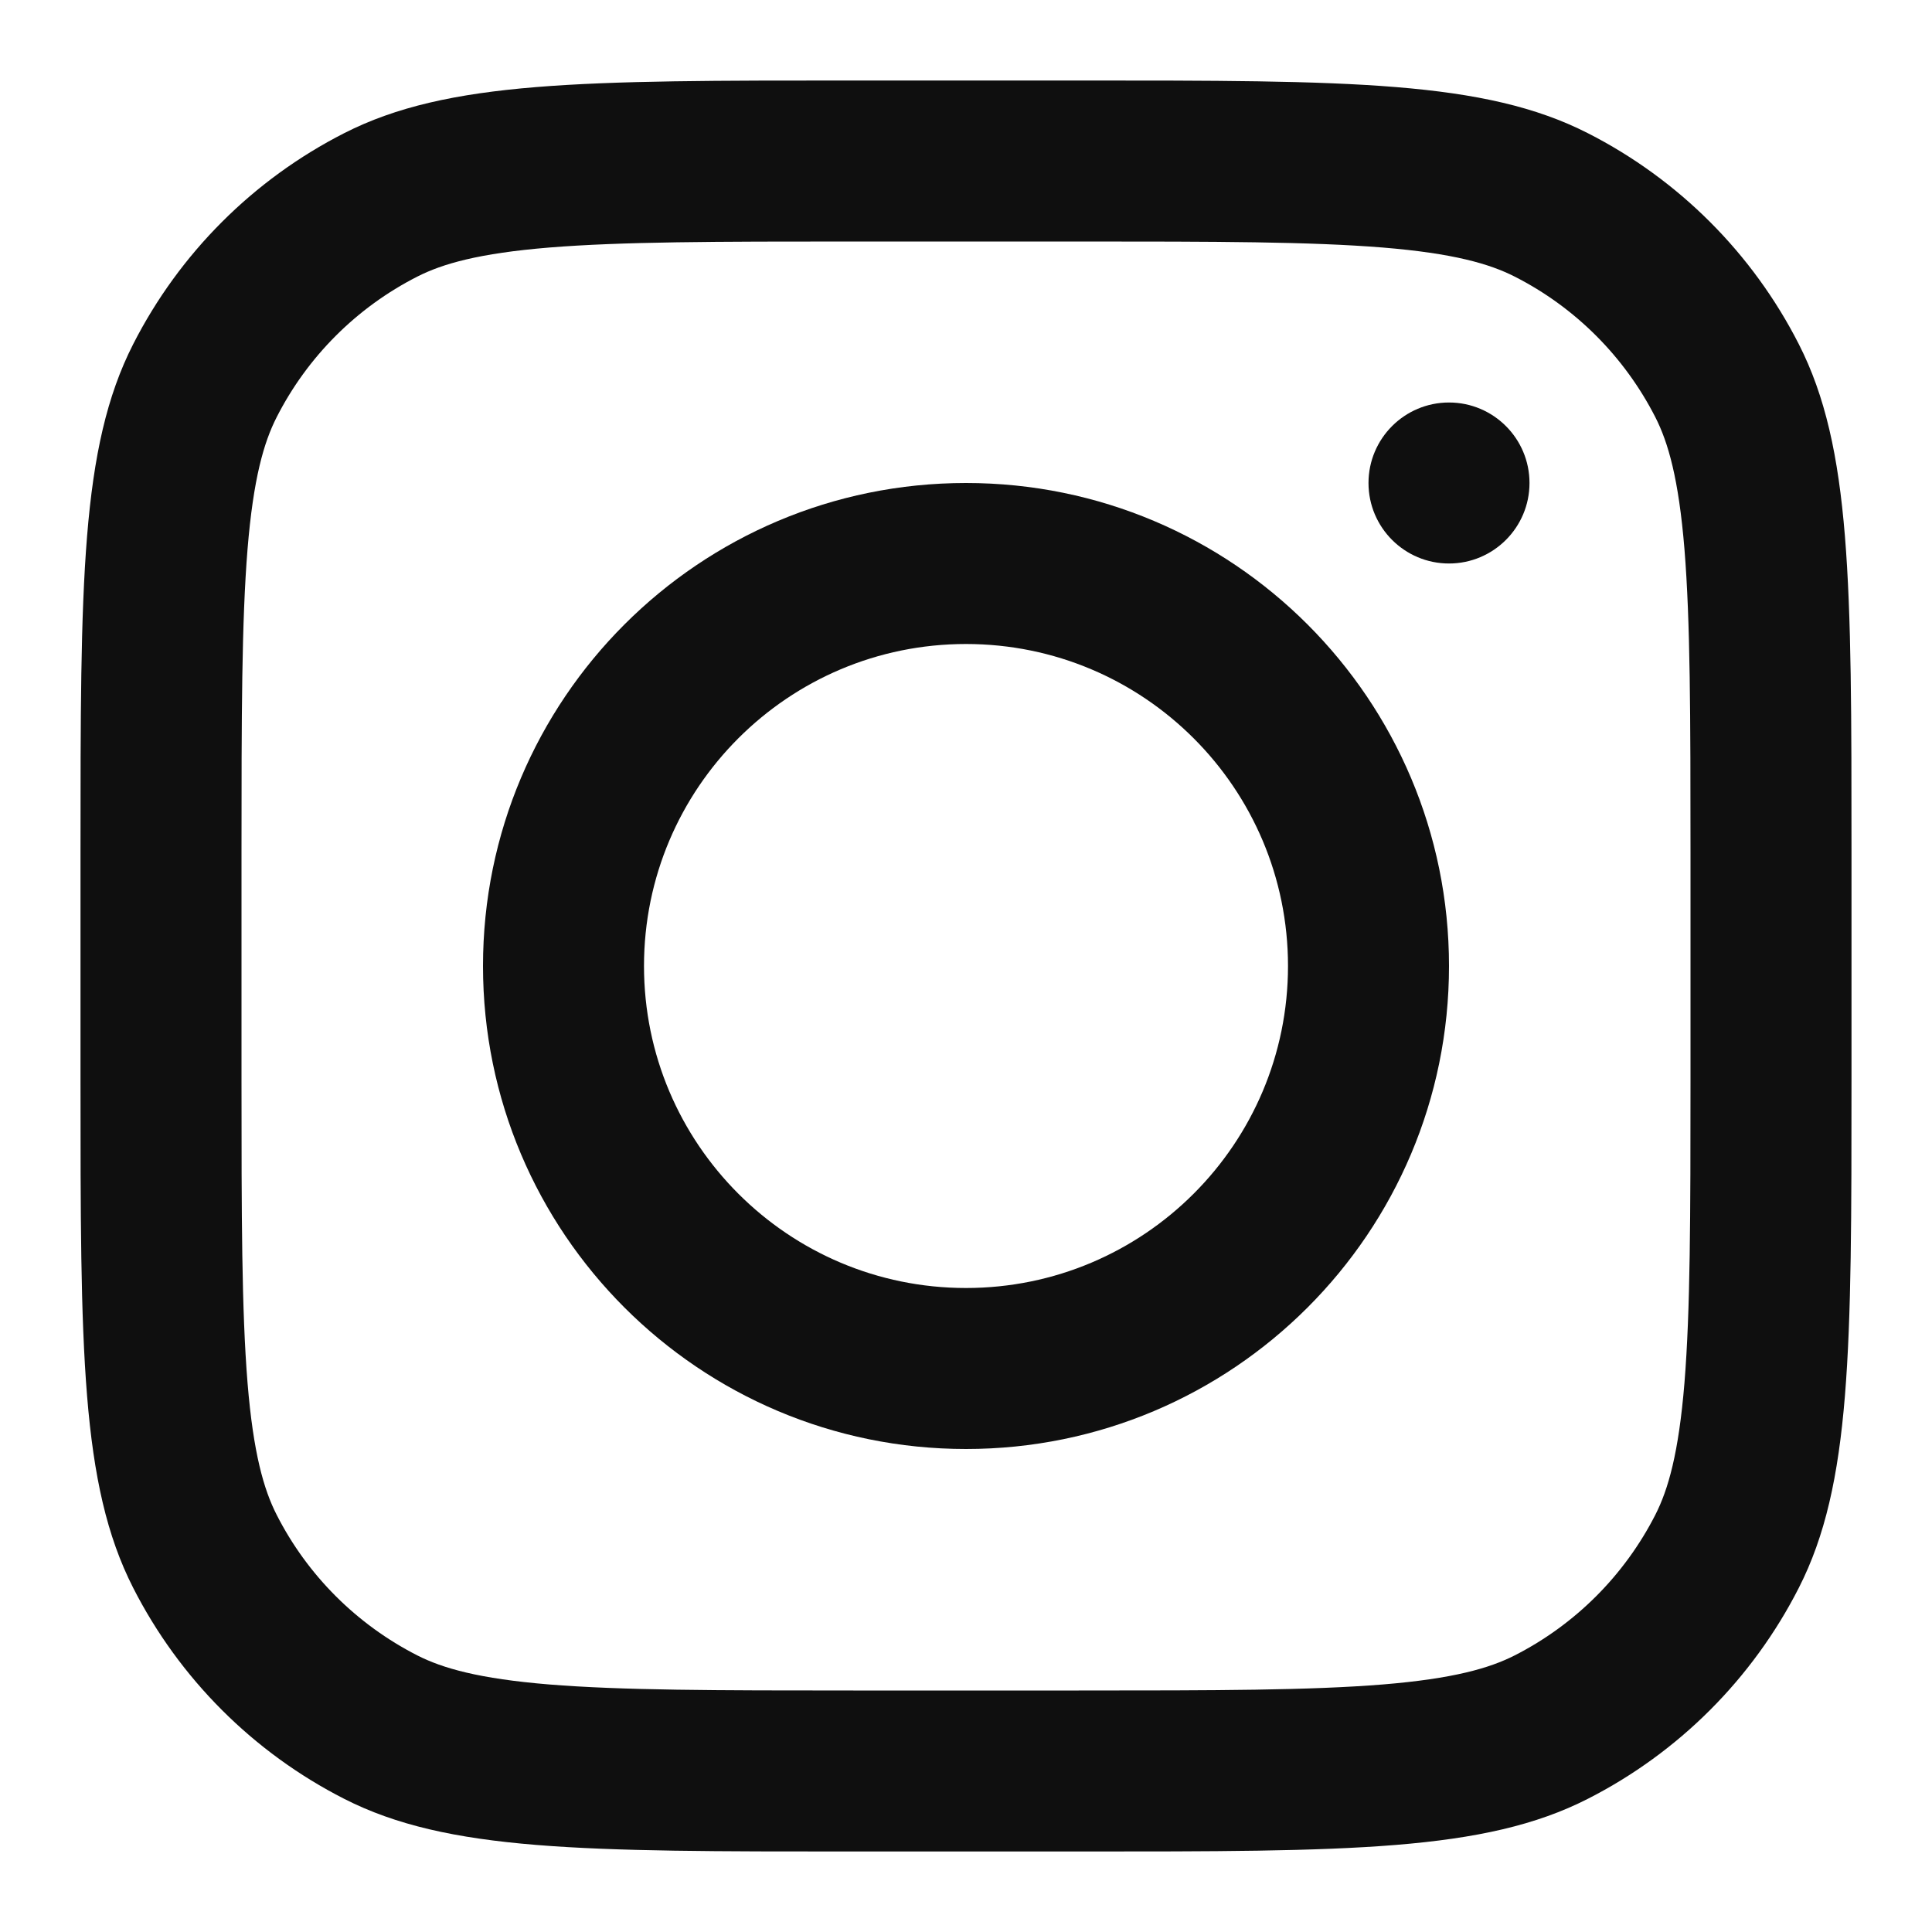
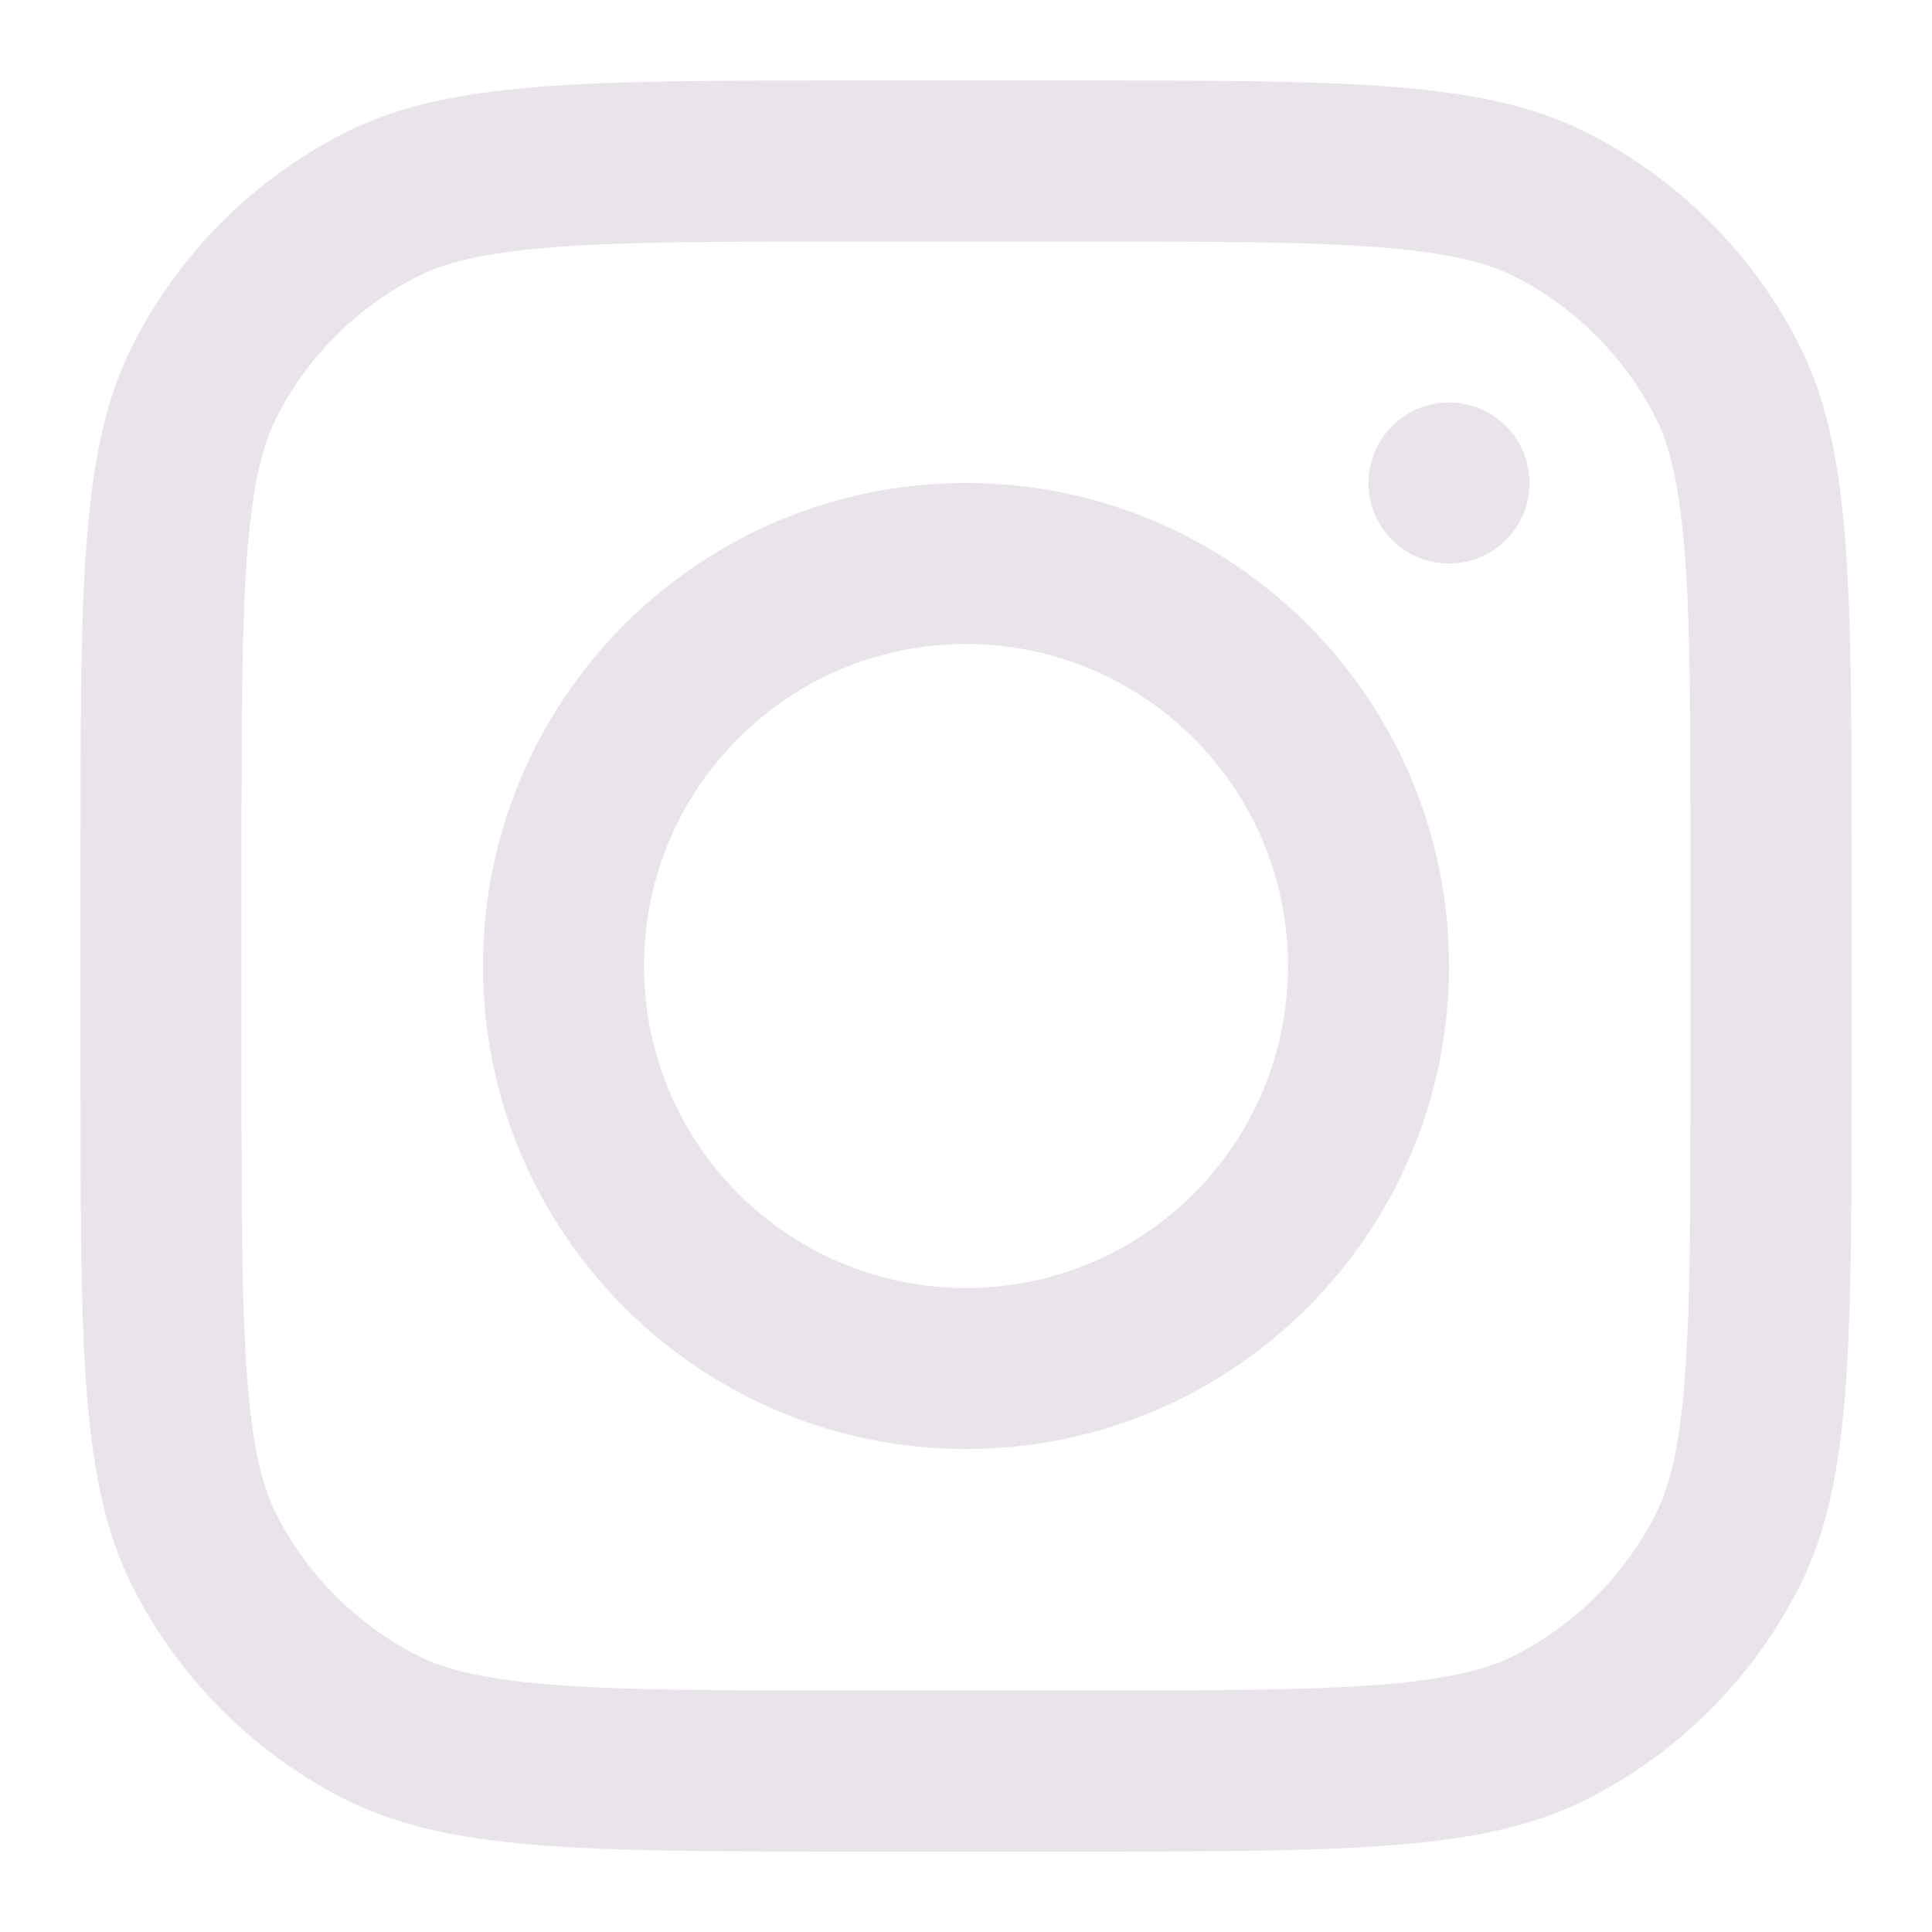
<svg xmlns="http://www.w3.org/2000/svg" width="800px" height="800px" viewBox="0 0 24 24" fill="none">
-   <path fill-rule="evenodd" clip-rule="evenodd" d="M12 18C15.314 18 18 15.314 18 12C18 8.686 15.314 6 12 6C8.686 6 6 8.686 6 12C6 15.314 8.686 18 12 18ZM12 16C14.209 16 16 14.209 16 12C16 9.791 14.209 8 12 8C9.791 8 8 9.791 8 12C8 14.209 9.791 16 12 16Z" fill="#0F0F0F" />
-   <path d="M18 5C17.448 5 17 5.448 17 6C17 6.552 17.448 7 18 7C18.552 7 19 6.552 19 6C19 5.448 18.552 5 18 5Z" fill="#0F0F0F" />
-   <path fill-rule="evenodd" clip-rule="evenodd" d="M1.654 4.276C1 5.56 1 7.24 1 10.6V13.4C1 16.76 1 18.441 1.654 19.724C2.229 20.853 3.147 21.771 4.276 22.346C5.56 23 7.24 23 10.6 23H13.4C16.76 23 18.441 23 19.724 22.346C20.853 21.771 21.771 20.853 22.346 19.724C23 18.441 23 16.76 23 13.4V10.6C23 7.24 23 5.56 22.346 4.276C21.771 3.147 20.853 2.229 19.724 1.654C18.441 1 16.76 1 13.4 1H10.6C7.24 1 5.56 1 4.276 1.654C3.147 2.229 2.229 3.147 1.654 4.276ZM13.4 3H10.6C8.887 3 7.722 3.002 6.822 3.075C5.945 3.147 5.497 3.277 5.184 3.436C4.431 3.819 3.819 4.431 3.436 5.184C3.277 5.497 3.147 5.945 3.075 6.822C3.002 7.722 3 8.887 3 10.6V13.4C3 15.113 3.002 16.278 3.075 17.178C3.147 18.055 3.277 18.503 3.436 18.816C3.819 19.569 4.431 20.18 5.184 20.564C5.497 20.723 5.945 20.853 6.822 20.925C7.722 20.998 8.887 21 10.6 21H13.4C15.113 21 16.278 20.998 17.178 20.925C18.055 20.853 18.503 20.723 18.816 20.564C19.569 20.18 20.18 19.569 20.564 18.816C20.723 18.503 20.853 18.055 20.925 17.178C20.998 16.278 21 15.113 21 13.4V10.6C21 8.887 20.998 7.722 20.925 6.822C20.853 5.945 20.723 5.497 20.564 5.184C20.18 4.431 19.569 3.819 18.816 3.436C18.503 3.277 18.055 3.147 17.178 3.075C16.278 3.002 15.113 3 13.4 3Z" fill="#0F0F0F" />
+   <path fill-rule="evenodd" clip-rule="evenodd" d="M12 18C15.314 18 18 15.314 18 12C18 8.686 15.314 6 12 6C8.686 6 6 8.686 6 12C6 15.314 8.686 18 12 18ZM12 16C14.209 16 16 14.209 16 12C16 9.791 14.209 8 12 8C9.791 8 8 9.791 8 12C8 14.209 9.791 16 12 16Z" fill="#e8e4ea" />
+   <path d="M18 5C17.448 5 17 5.448 17 6C17 6.552 17.448 7 18 7C18.552 7 19 6.552 19 6C19 5.448 18.552 5 18 5Z" fill="#e8e4ea" />
+   <path fill-rule="evenodd" clip-rule="evenodd" d="M1.654 4.276C1 5.56 1 7.24 1 10.6V13.4C1 16.76 1 18.441 1.654 19.724C2.229 20.853 3.147 21.771 4.276 22.346C5.56 23 7.24 23 10.6 23H13.4C16.76 23 18.441 23 19.724 22.346C20.853 21.771 21.771 20.853 22.346 19.724C23 18.441 23 16.76 23 13.4V10.6C23 7.24 23 5.56 22.346 4.276C21.771 3.147 20.853 2.229 19.724 1.654C18.441 1 16.76 1 13.4 1H10.6C7.24 1 5.56 1 4.276 1.654C3.147 2.229 2.229 3.147 1.654 4.276ZM13.4 3H10.6C8.887 3 7.722 3.002 6.822 3.075C5.945 3.147 5.497 3.277 5.184 3.436C4.431 3.819 3.819 4.431 3.436 5.184C3.277 5.497 3.147 5.945 3.075 6.822C3.002 7.722 3 8.887 3 10.6V13.4C3 15.113 3.002 16.278 3.075 17.178C3.147 18.055 3.277 18.503 3.436 18.816C3.819 19.569 4.431 20.18 5.184 20.564C5.497 20.723 5.945 20.853 6.822 20.925C7.722 20.998 8.887 21 10.6 21H13.4C15.113 21 16.278 20.998 17.178 20.925C18.055 20.853 18.503 20.723 18.816 20.564C19.569 20.18 20.18 19.569 20.564 18.816C20.723 18.503 20.853 18.055 20.925 17.178C20.998 16.278 21 15.113 21 13.4V10.6C21 8.887 20.998 7.722 20.925 6.822C20.853 5.945 20.723 5.497 20.564 5.184C20.18 4.431 19.569 3.819 18.816 3.436C18.503 3.277 18.055 3.147 17.178 3.075C16.278 3.002 15.113 3 13.4 3Z" fill="#e8e4ea" />
</svg>
